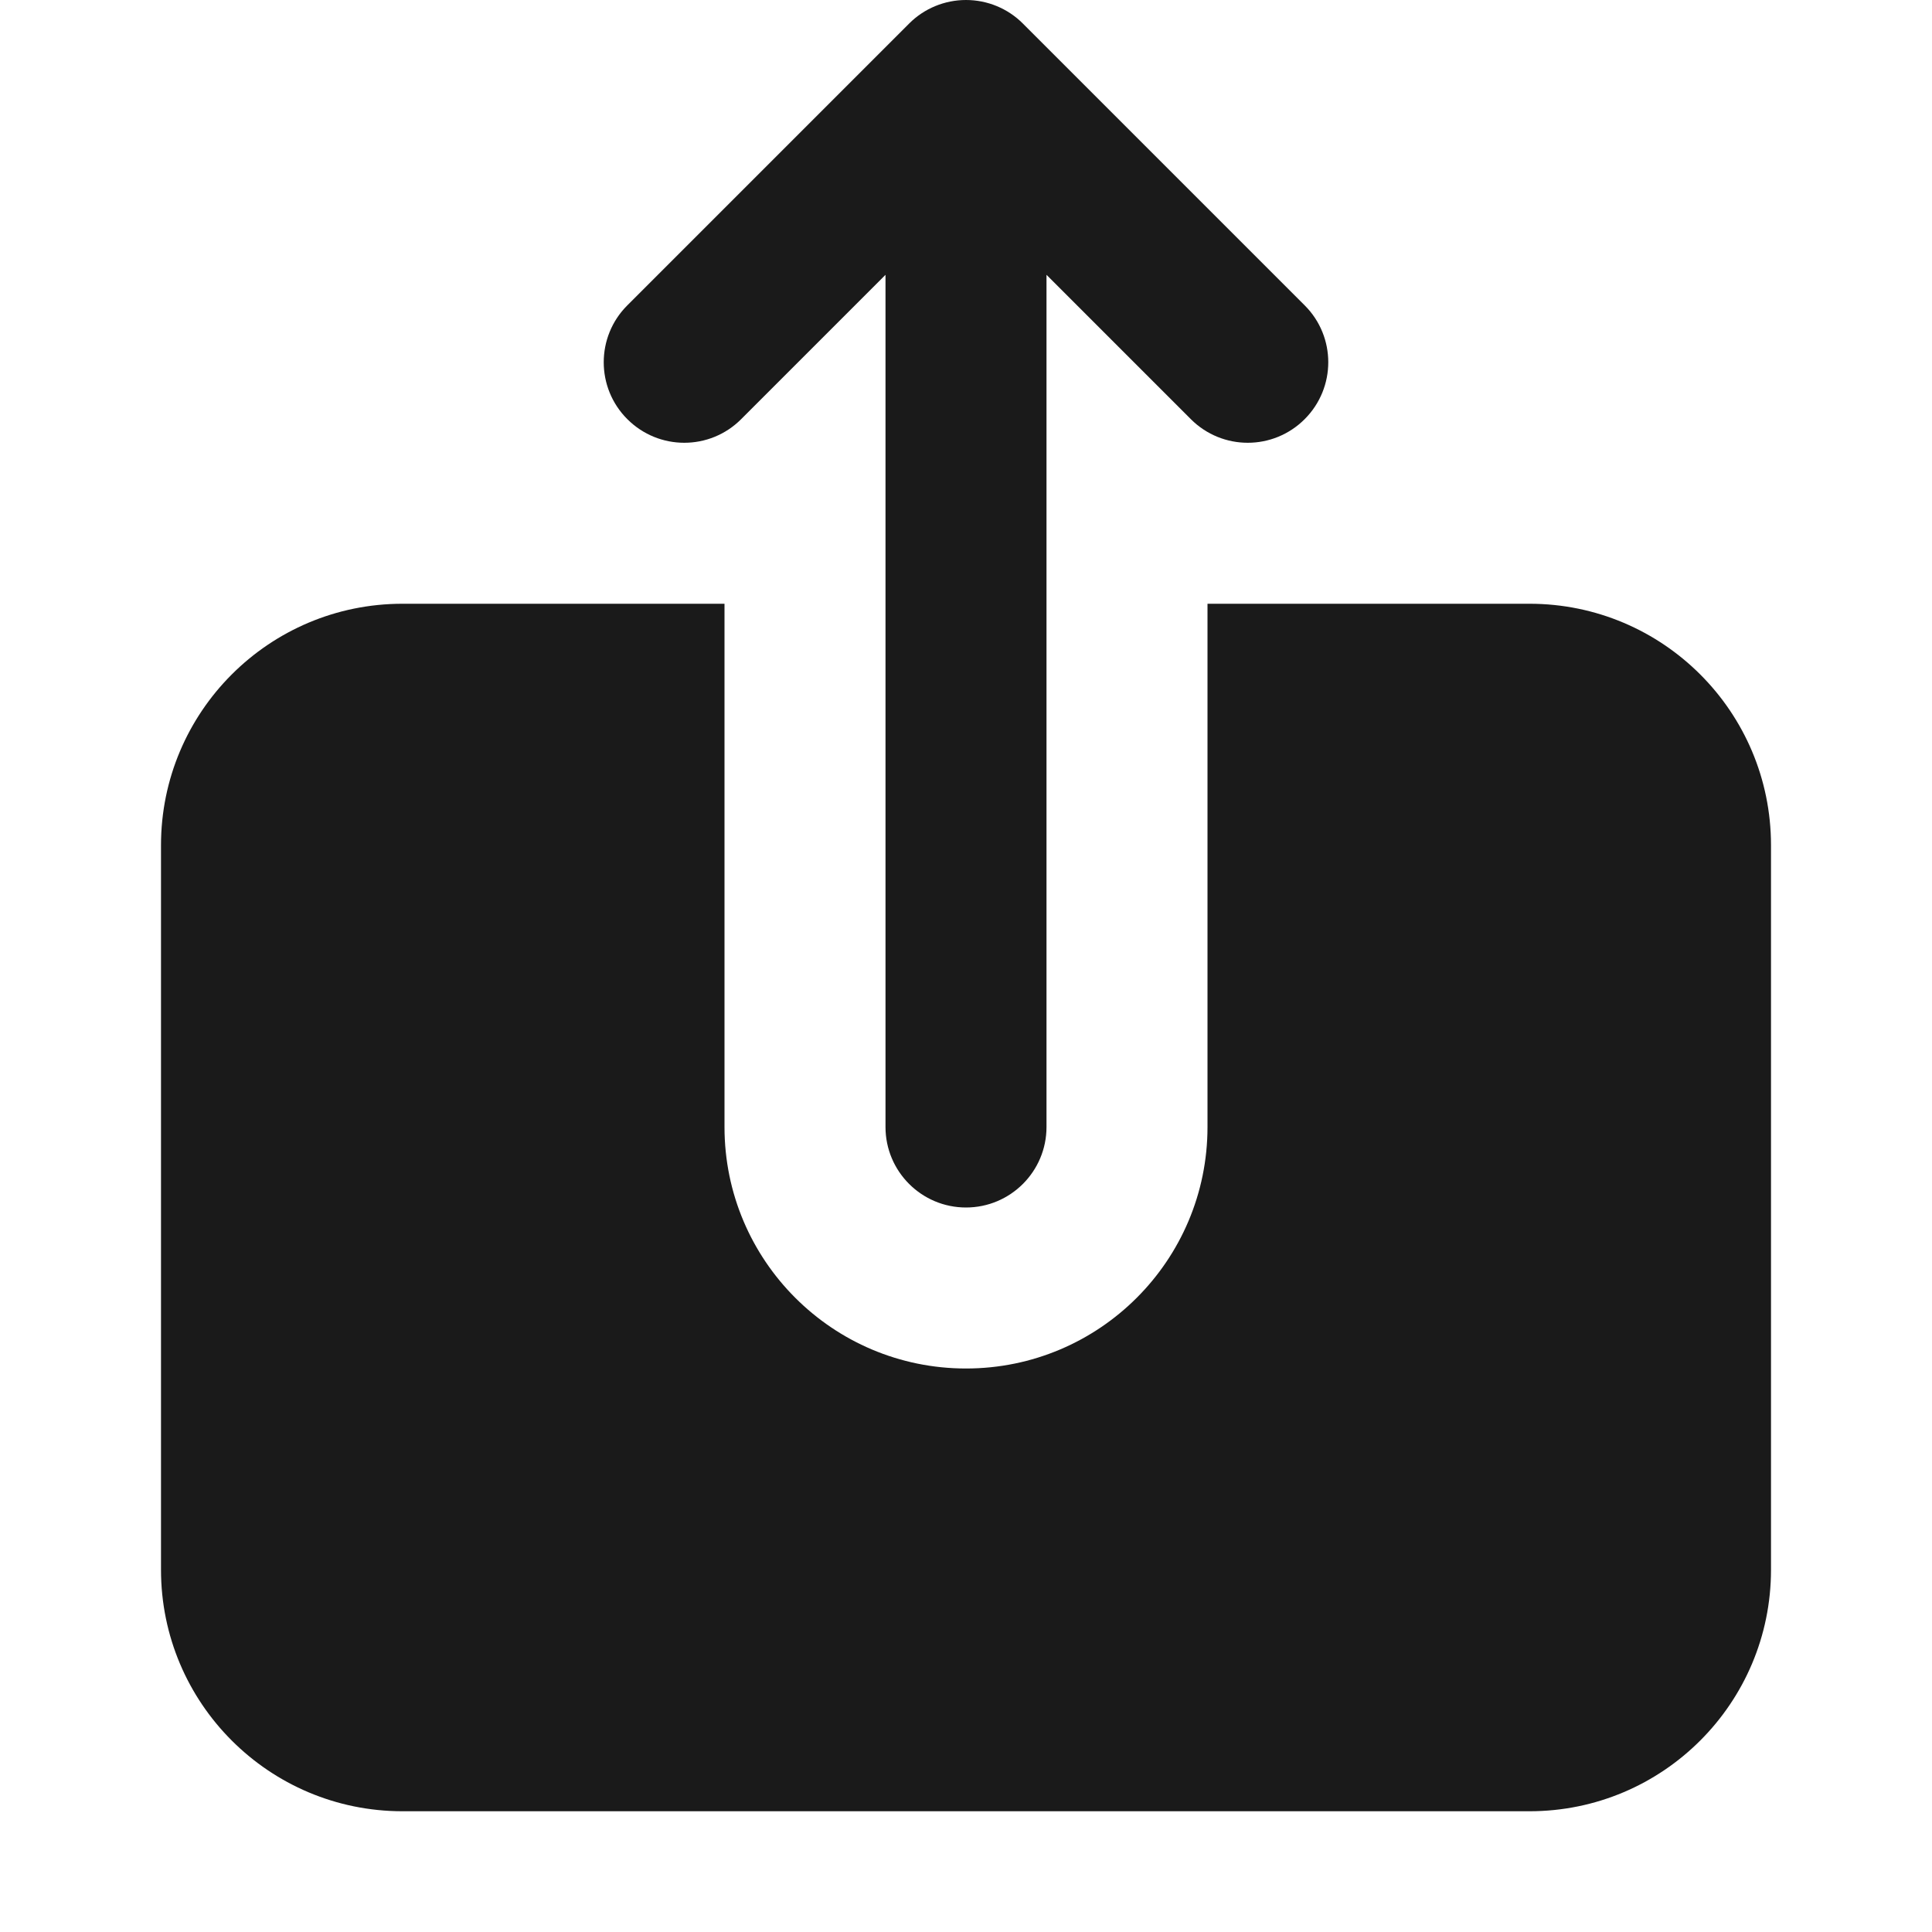
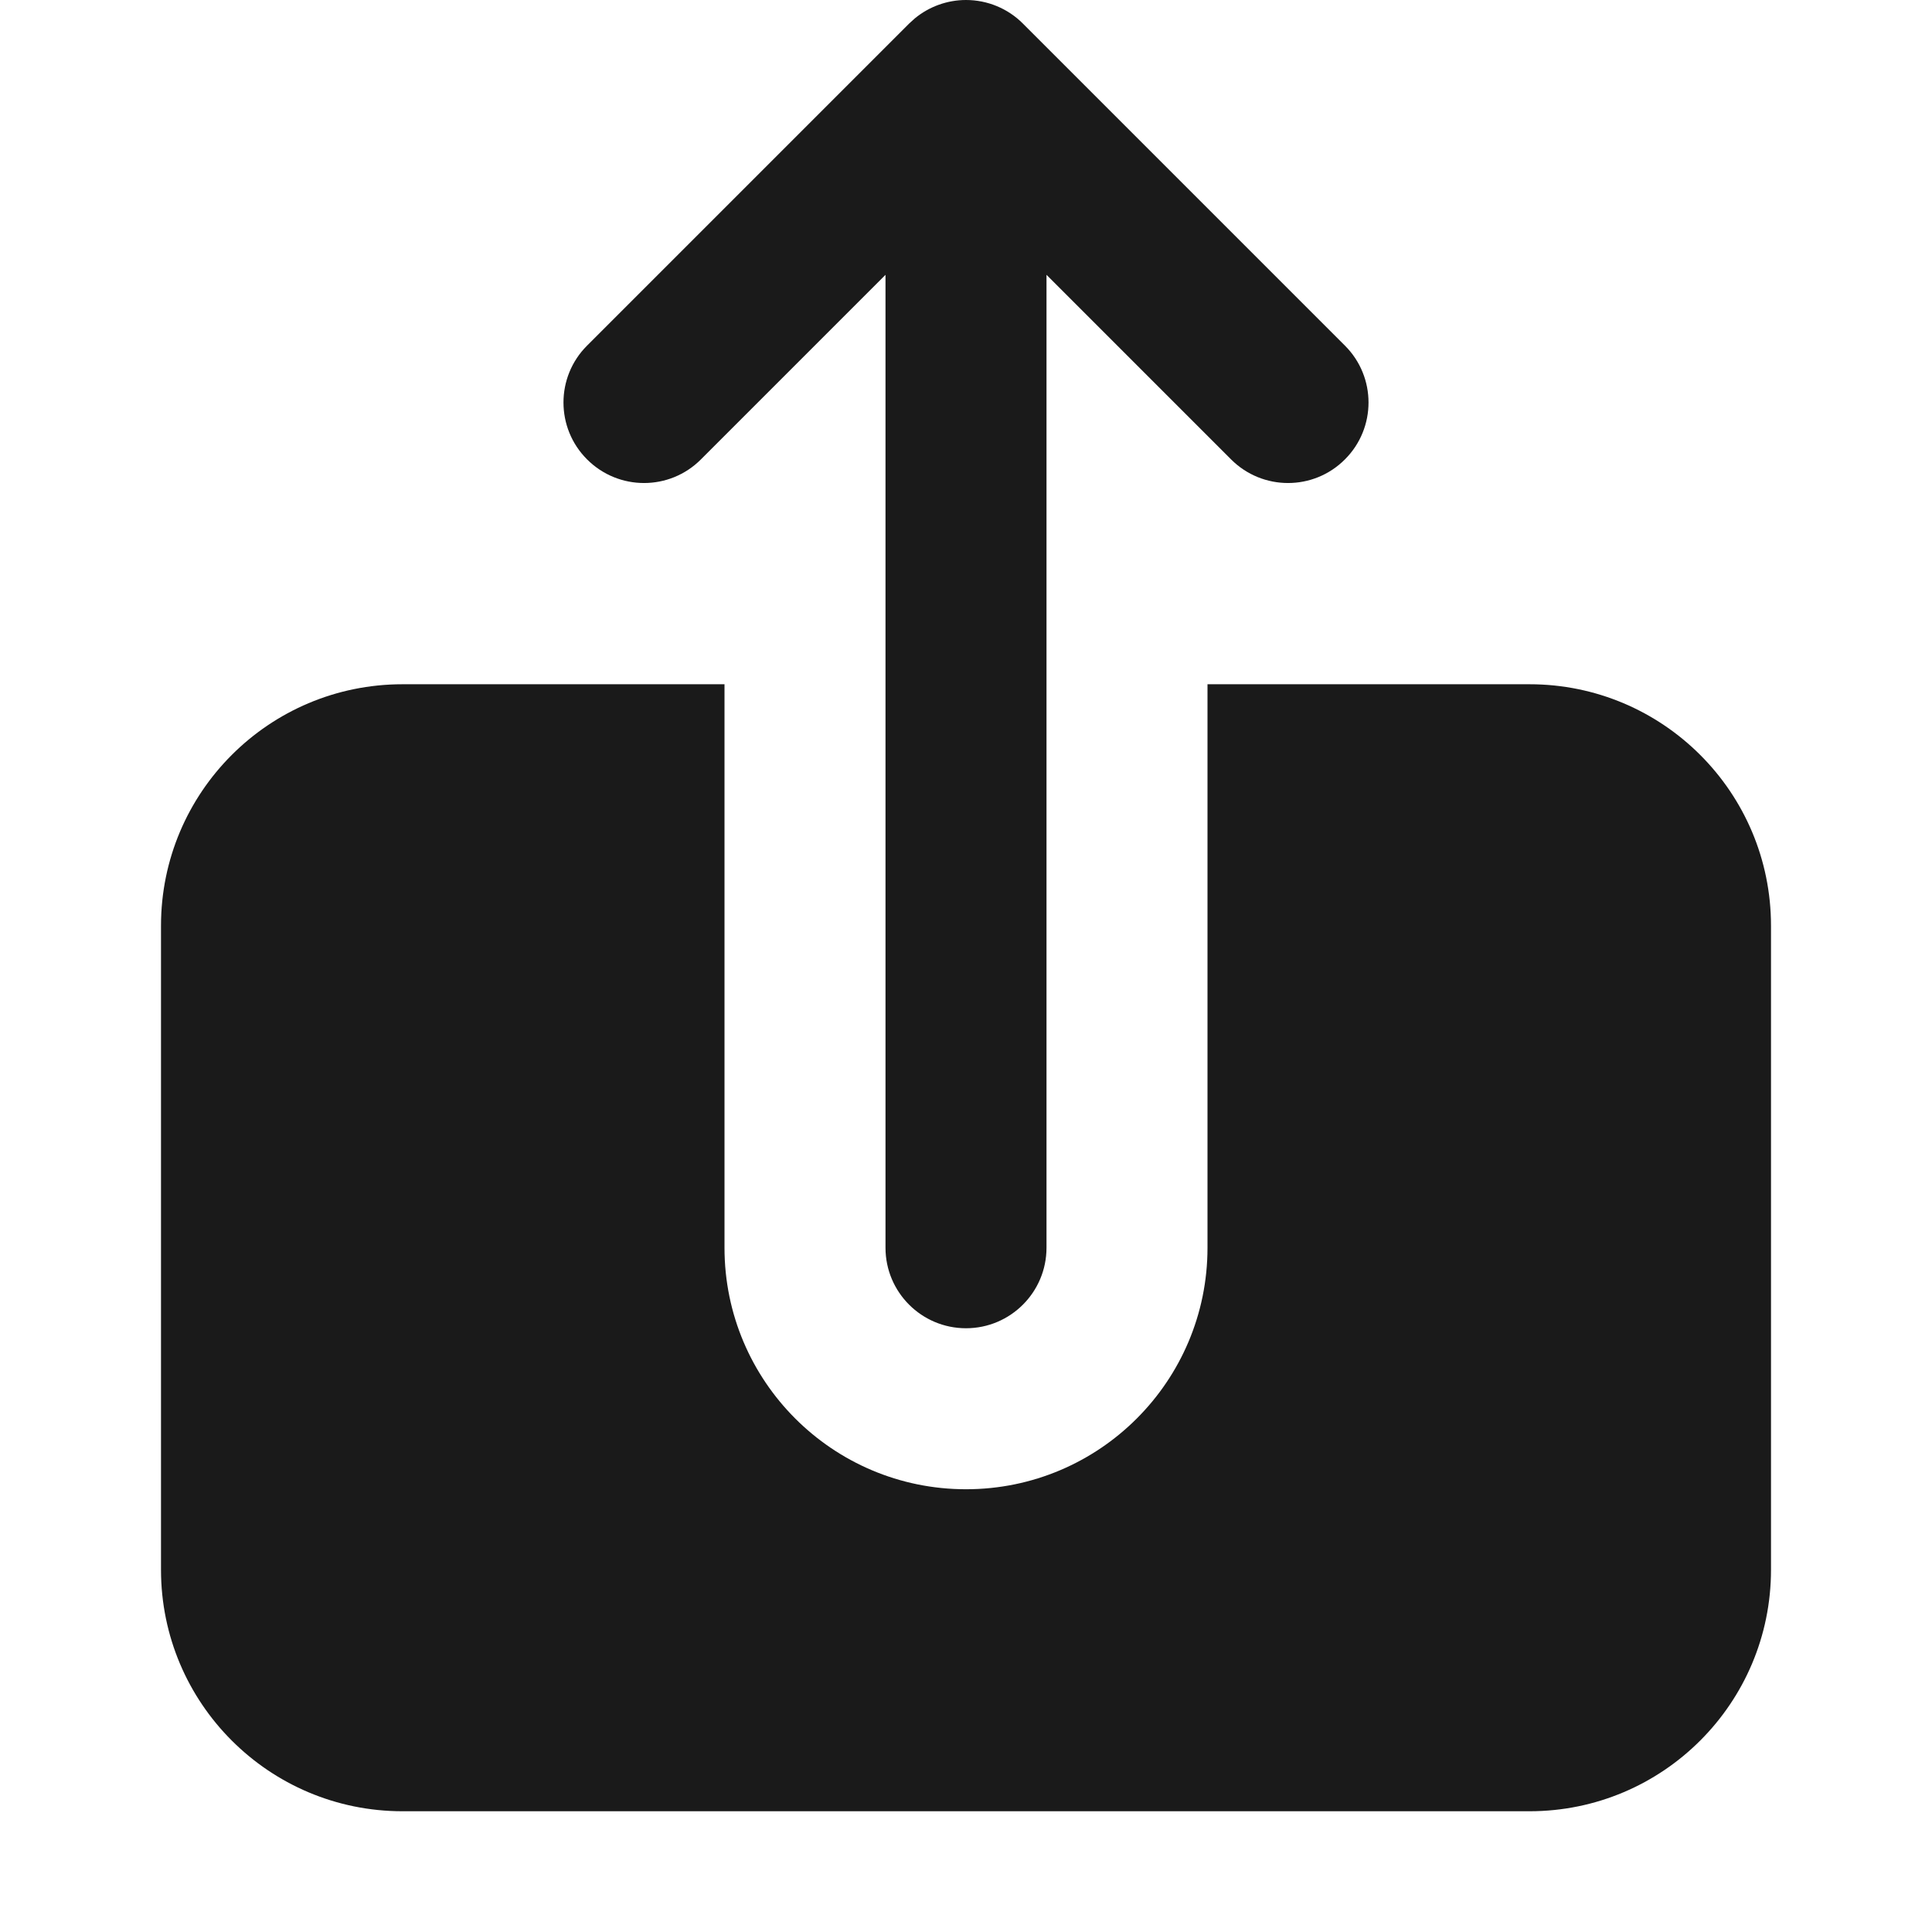
<svg xmlns="http://www.w3.org/2000/svg" width="24" height="24" viewBox="0 0 24 24" fill="none">
-   <path d="M9 14C9 15.657 10.343 17 12 17C13.657 17 15 15.657 15 14V7.5H19C20.657 7.5 22 8.843 22 10.5V19.5C22 21.157 20.657 22.5 19 22.5H5C3.343 22.5 2 21.157 2 19.5V10.5C2 8.843 3.343 7.5 5 7.5H9V14ZM12 0C12.265 1.61627e-05 12.52 0.105 12.707 0.293L16.207 3.793C16.598 4.183 16.598 4.816 16.207 5.207C15.816 5.598 15.184 5.598 14.793 5.207L13 3.414V14C13 14.552 12.552 15 12 15C11.448 15 11 14.552 11 14V3.414L9.207 5.207C8.817 5.598 8.184 5.598 7.793 5.207C7.402 4.817 7.402 4.183 7.793 3.793L11.293 0.293C11.48 0.105 11.735 0 12 0Z" fill="#1A1A1A" />
+   <path d="M9 15.5C9 17.157 10.343 18.5 12 18.5C13.657 18.5 15 17.157 15 15.5V8.5H19C20.657 8.5 22 9.843 22 11.5V19.5C22 21.157 20.657 22.5 19 22.5H5C3.343 22.5 2 21.157 2 19.5V11.5C2 9.843 3.343 8.5 5 8.5H9V15.5ZM12 0C12.265 2.0579e-05 12.52 0.105 12.707 0.293L16.707 4.293C17.098 4.683 17.098 5.317 16.707 5.707C16.317 6.098 15.684 6.098 15.293 5.707L13 3.414V15.5C13 16.052 12.552 16.5 12 16.5C11.448 16.5 11 16.052 11 15.5V3.414L8.707 5.707C8.317 6.098 7.684 6.098 7.293 5.707C6.902 5.317 6.902 4.683 7.293 4.293L11.293 0.293L11.366 0.227C11.544 0.081 11.768 1.77329e-06 12 0Z" fill="#1A1A1A" />
</svg>
